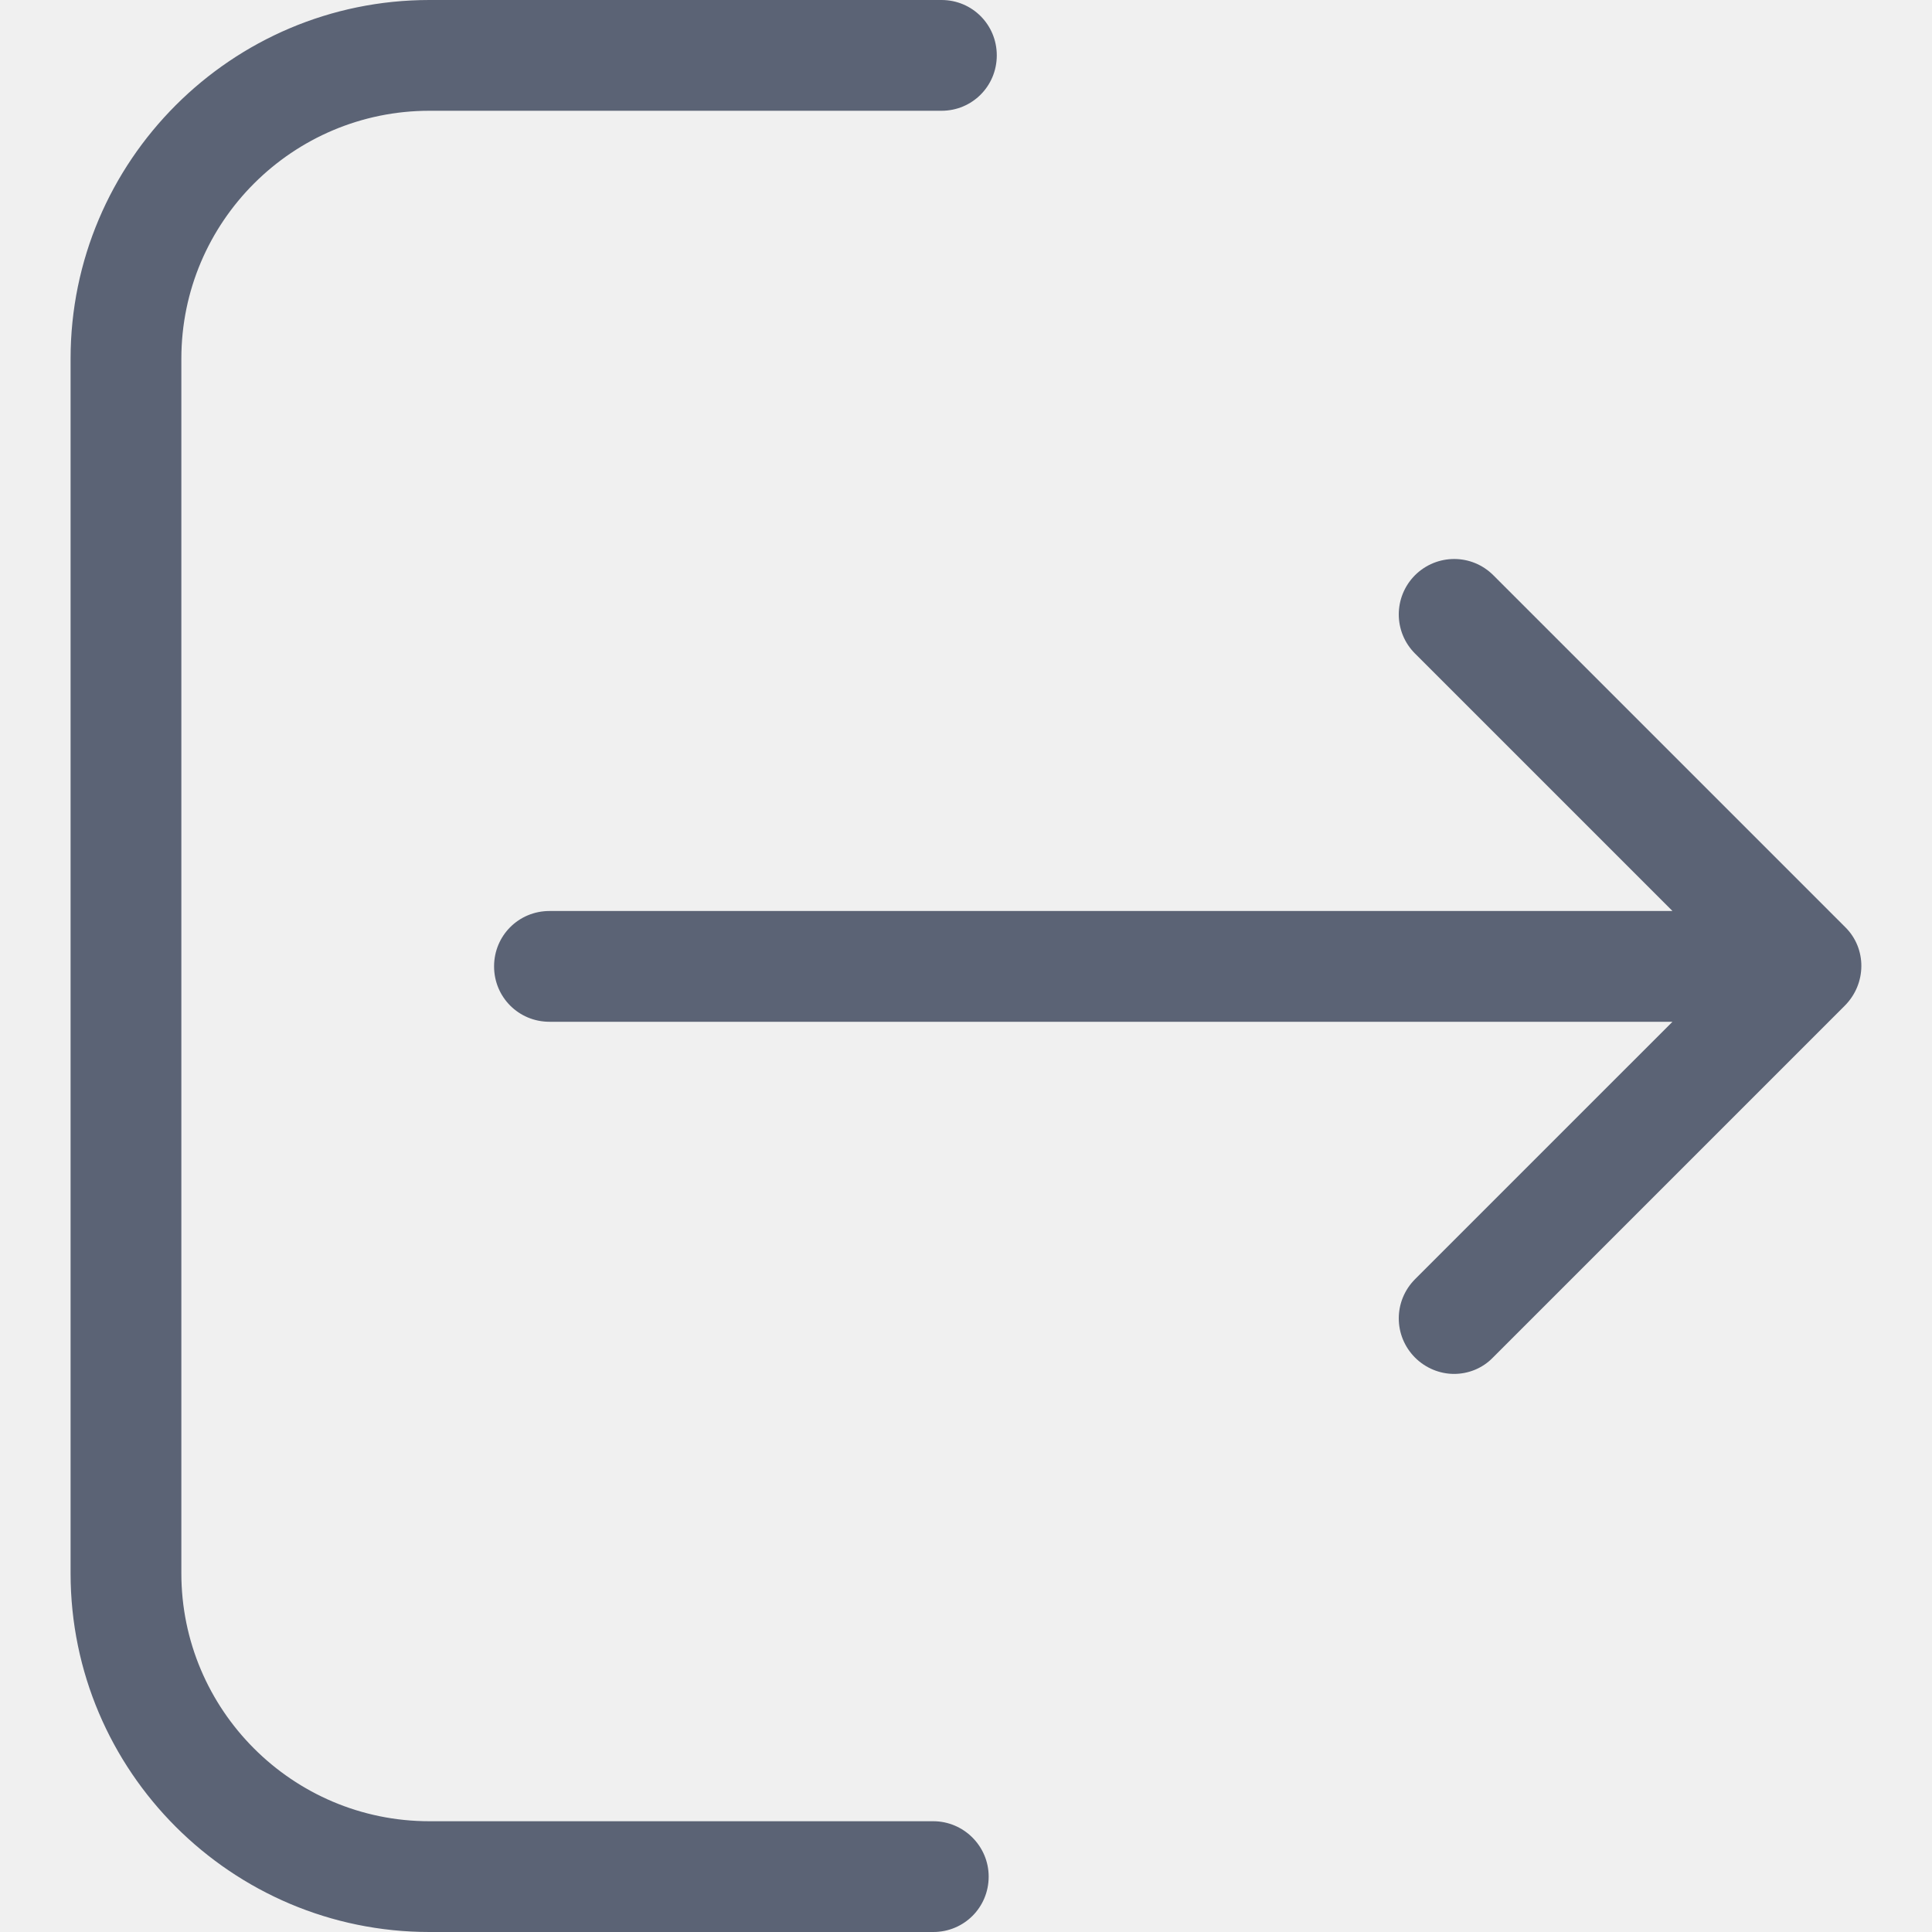
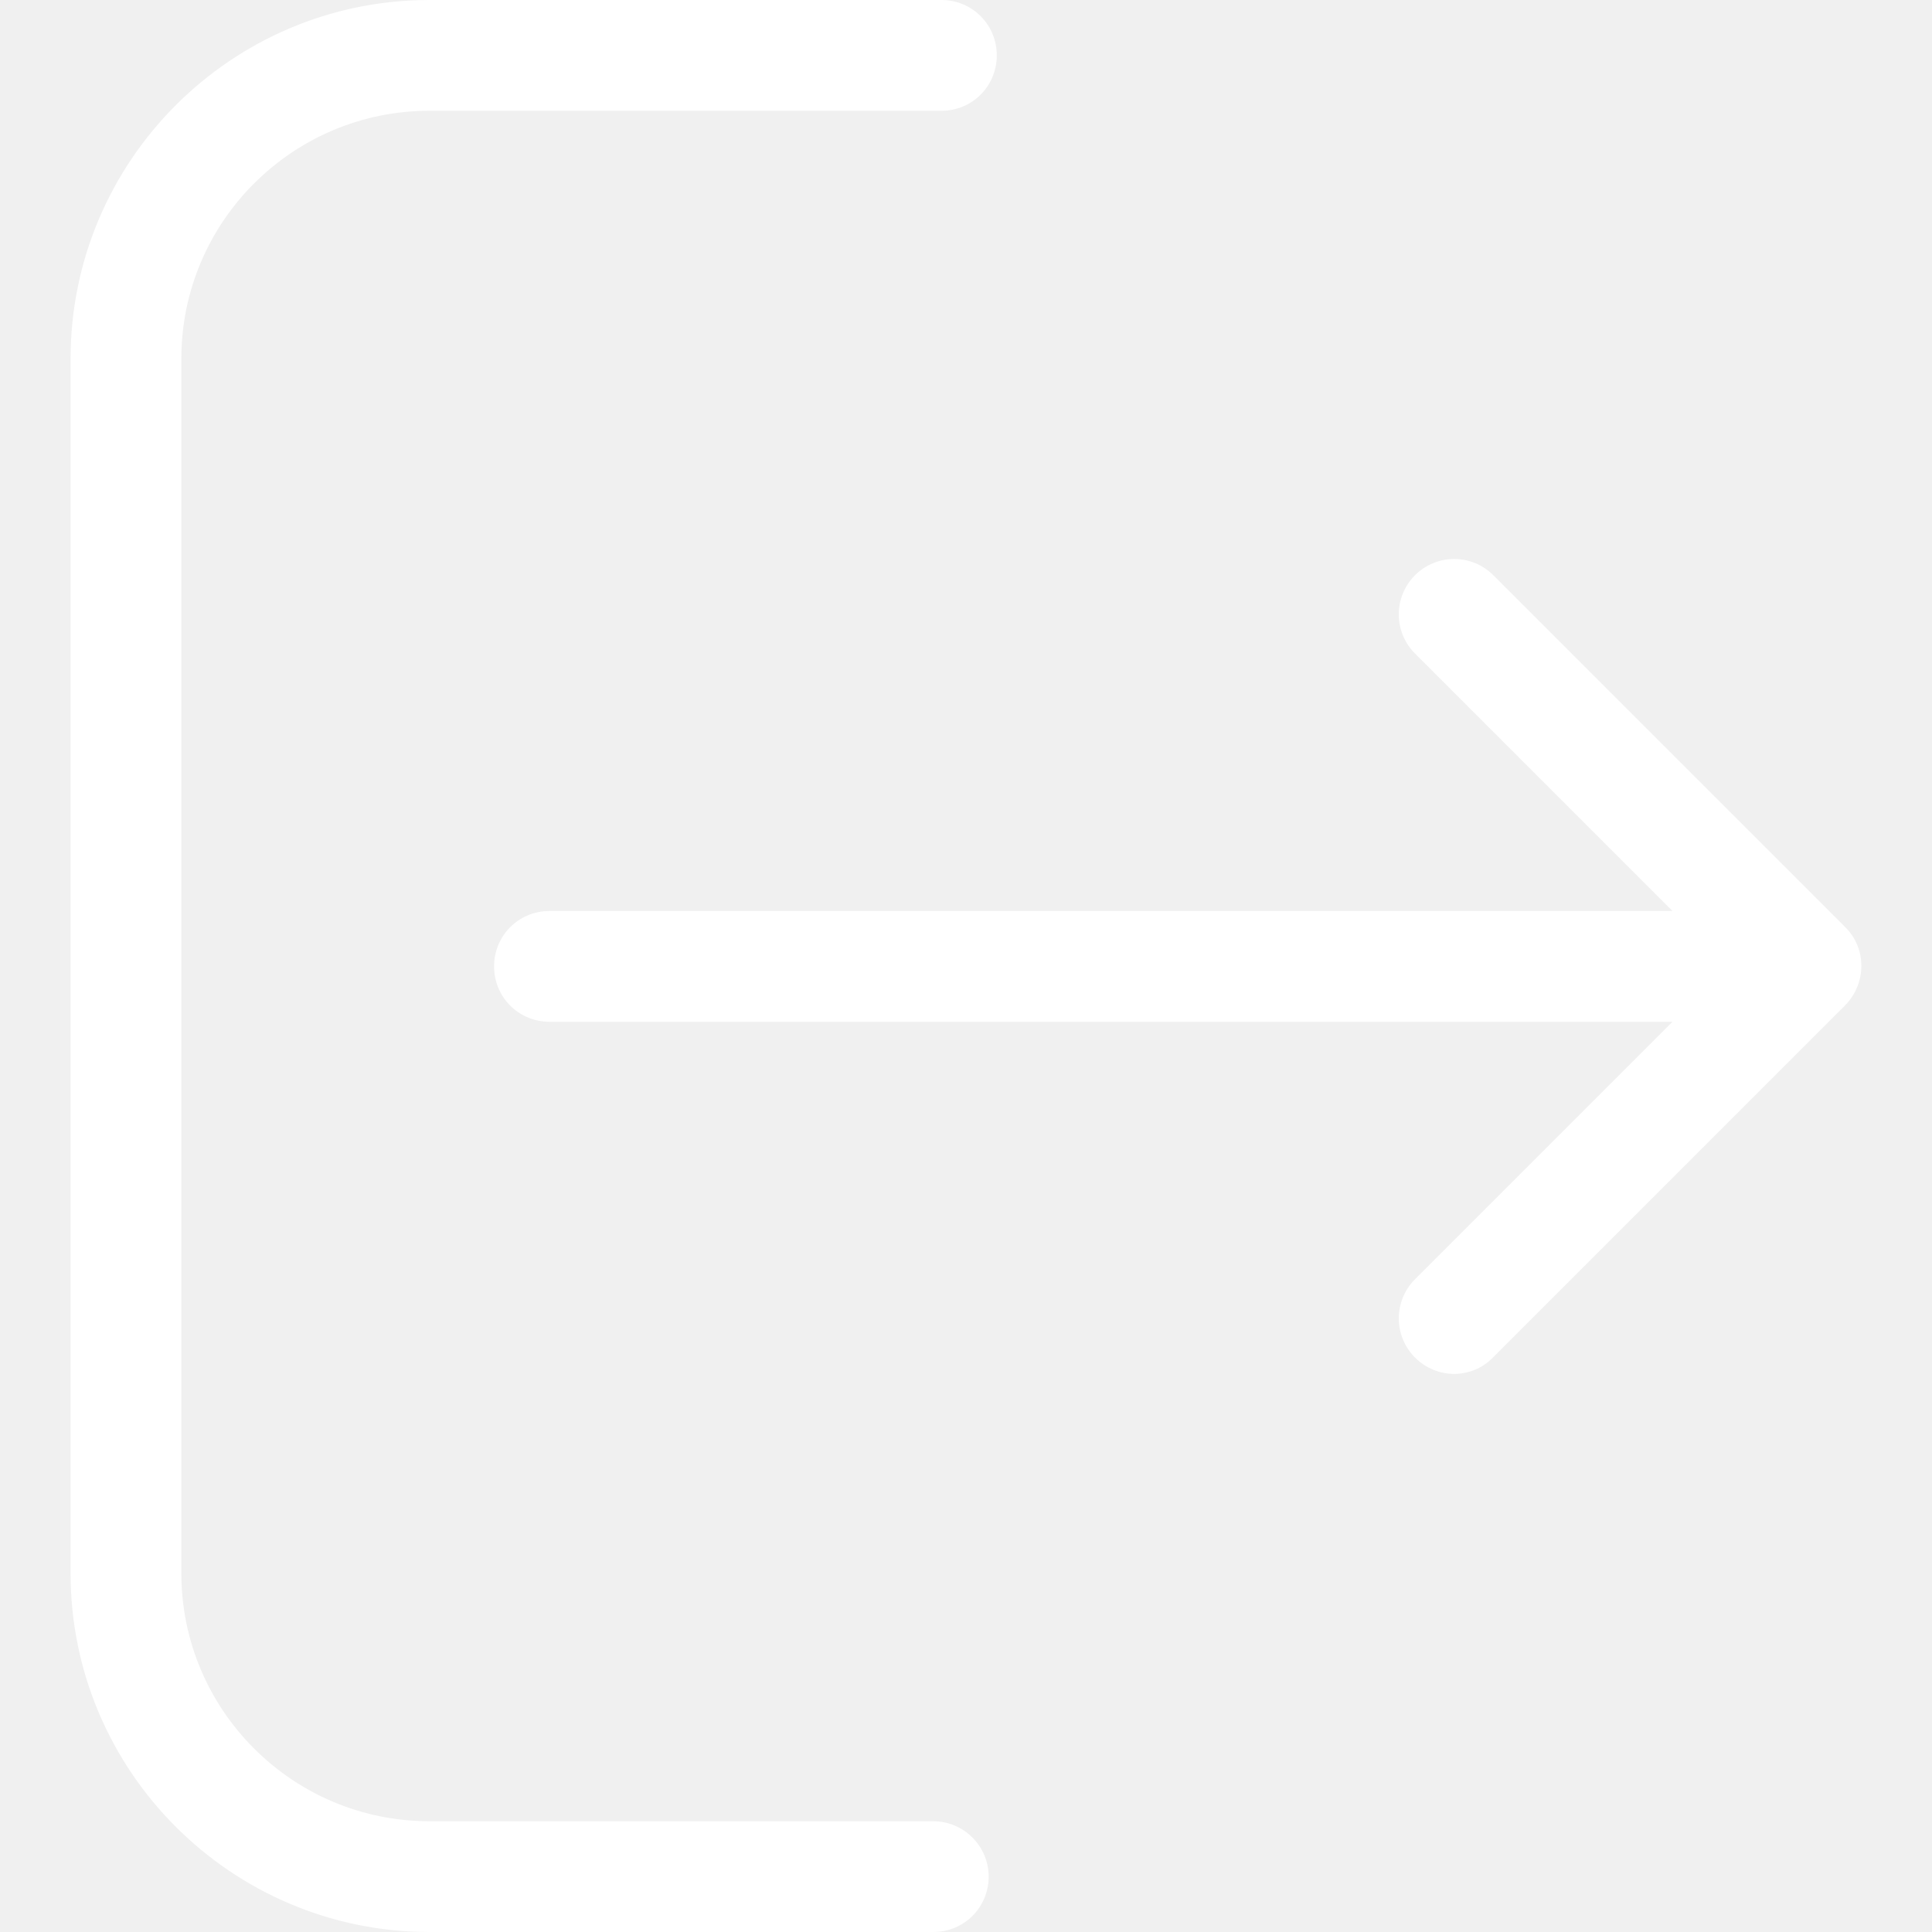
<svg xmlns="http://www.w3.org/2000/svg" width="15" height="15" viewBox="0 0 15 15" fill="none">
-   <path d="M7.246 14.14H3.334C2.27 14.14 1.408 13.275 1.408 12.215V2.785C1.408 1.722 2.273 0.86 3.334 0.86H7.31C7.548 0.86 7.739 0.669 7.739 0.43C7.739 0.191 7.548 0 7.31 0H3.334C1.796 0 0.548 1.251 0.548 2.785V12.215C0.548 13.752 1.799 15 3.334 15H7.246C7.485 15 7.676 14.809 7.676 14.57C7.676 14.332 7.481 14.14 7.246 14.14Z" fill="#5B6375" />
-   <path d="M14.326 7.198L11.594 4.466C11.426 4.298 11.155 4.298 10.986 4.466C10.818 4.635 10.818 4.906 10.986 5.074L12.985 7.073H4.266C4.027 7.073 3.836 7.264 3.836 7.503C3.836 7.742 4.027 7.933 4.266 7.933H12.985L10.986 9.932C10.818 10.101 10.818 10.371 10.986 10.54C11.069 10.623 11.18 10.667 11.289 10.667C11.397 10.667 11.508 10.626 11.591 10.54L14.322 7.809C14.494 7.637 14.494 7.363 14.326 7.198Z" fill="#5B6375" />
+   <path d="M7.246 14.14H3.334C2.27 14.14 1.408 13.275 1.408 12.215V2.785C1.408 1.722 2.273 0.86 3.334 0.86H7.31C7.548 0.86 7.739 0.669 7.739 0.43C7.739 0.191 7.548 0 7.31 0H3.334C1.796 0 0.548 1.251 0.548 2.785V12.215C0.548 13.752 1.799 15 3.334 15H7.246C7.485 15 7.676 14.809 7.676 14.57C7.676 14.332 7.481 14.14 7.246 14.14Z" fill="#ffffff" />
+   <path d="M14.326 7.198L11.594 4.466C11.426 4.298 11.155 4.298 10.986 4.466C10.818 4.635 10.818 4.906 10.986 5.074L12.985 7.073H4.266C4.027 7.073 3.836 7.264 3.836 7.503C3.836 7.742 4.027 7.933 4.266 7.933H12.985L10.986 9.932C10.818 10.101 10.818 10.371 10.986 10.54C11.069 10.623 11.18 10.667 11.289 10.667C11.397 10.667 11.508 10.626 11.591 10.54L14.322 7.809C14.494 7.637 14.494 7.363 14.326 7.198Z" fill="#ffffff" />
</svg>
